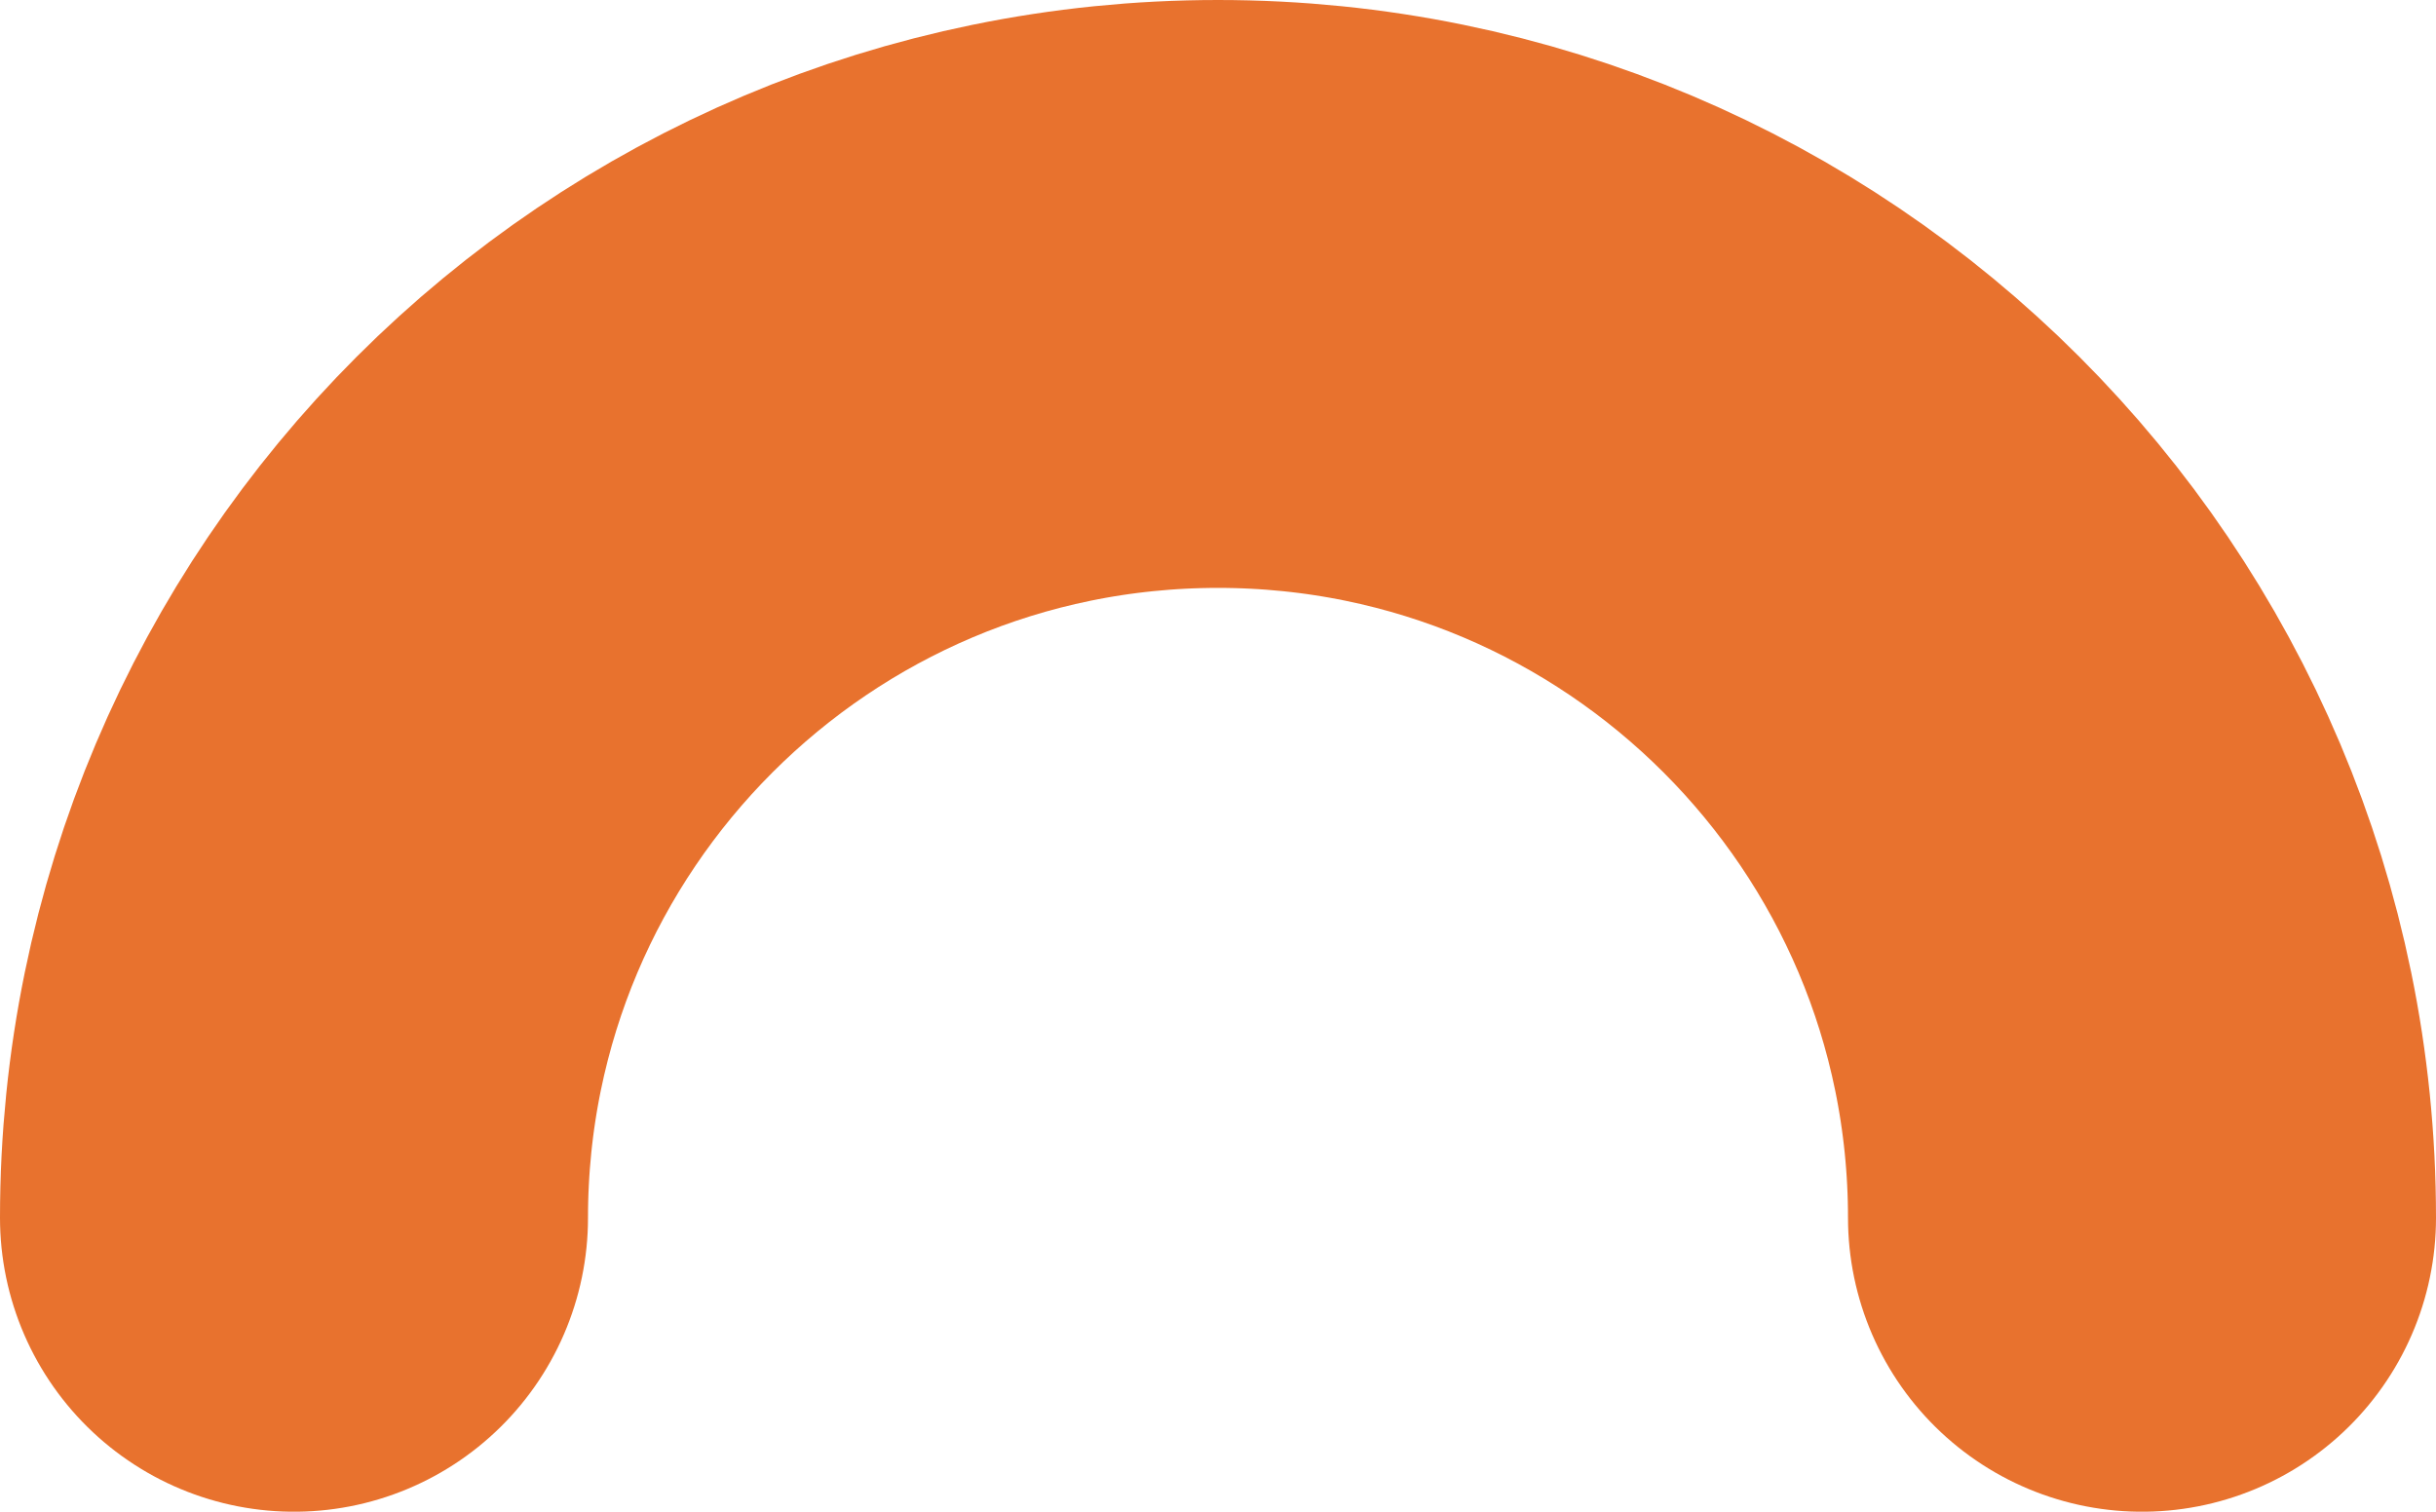
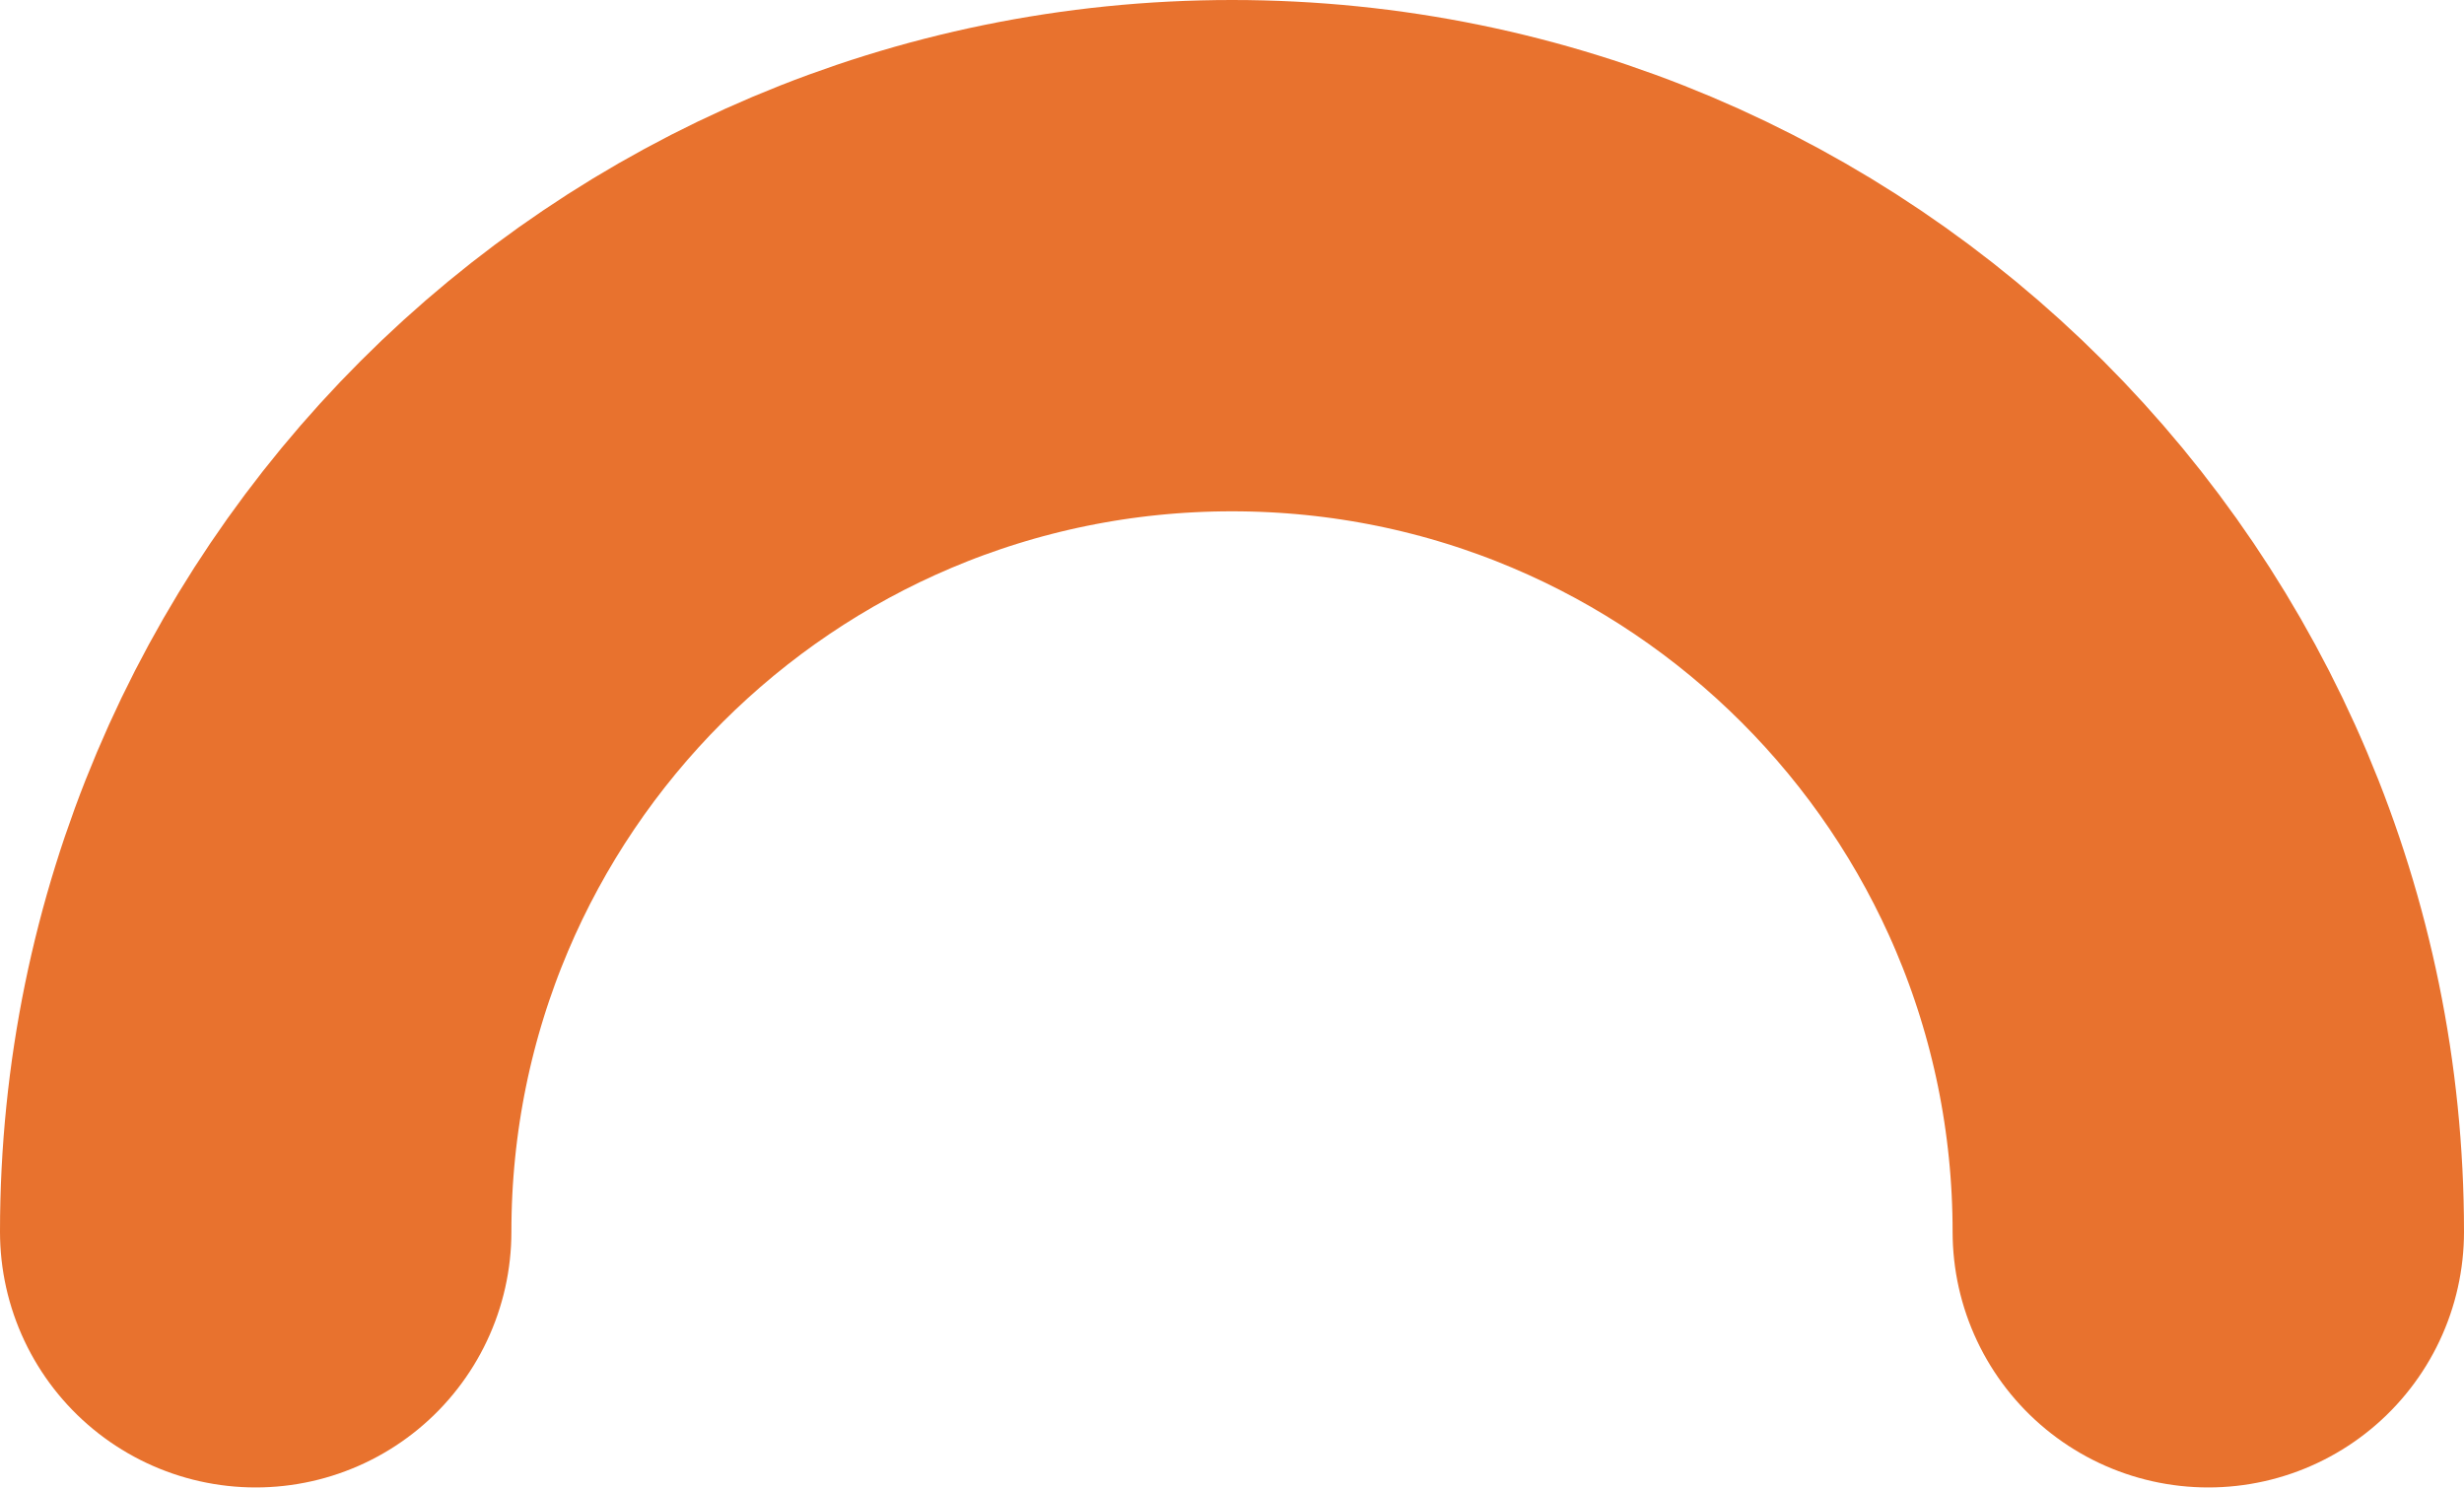
- <svg xmlns="http://www.w3.org/2000/svg" viewBox="0 24 58 36" role="img" aria-label="Arcbuildr" fill="none" stroke-linecap="round" stroke-linejoin="round">
-   <path class="arc" d="M7 53A22 22 0 0 1 51 53" stroke="#e8722e" stroke-width="14" />
+ <svg xmlns="http://www.w3.org/2000/svg" viewBox="0 28 53 32" role="img" aria-label="Arcbuildr" fill="none" stroke-linecap="round" stroke-linejoin="round">
+   <path class="arc" d="M5.5 54.5A21 21 0 0 1 47.5 54.5" stroke="#e8722e" stroke-width="11" />
</svg>
